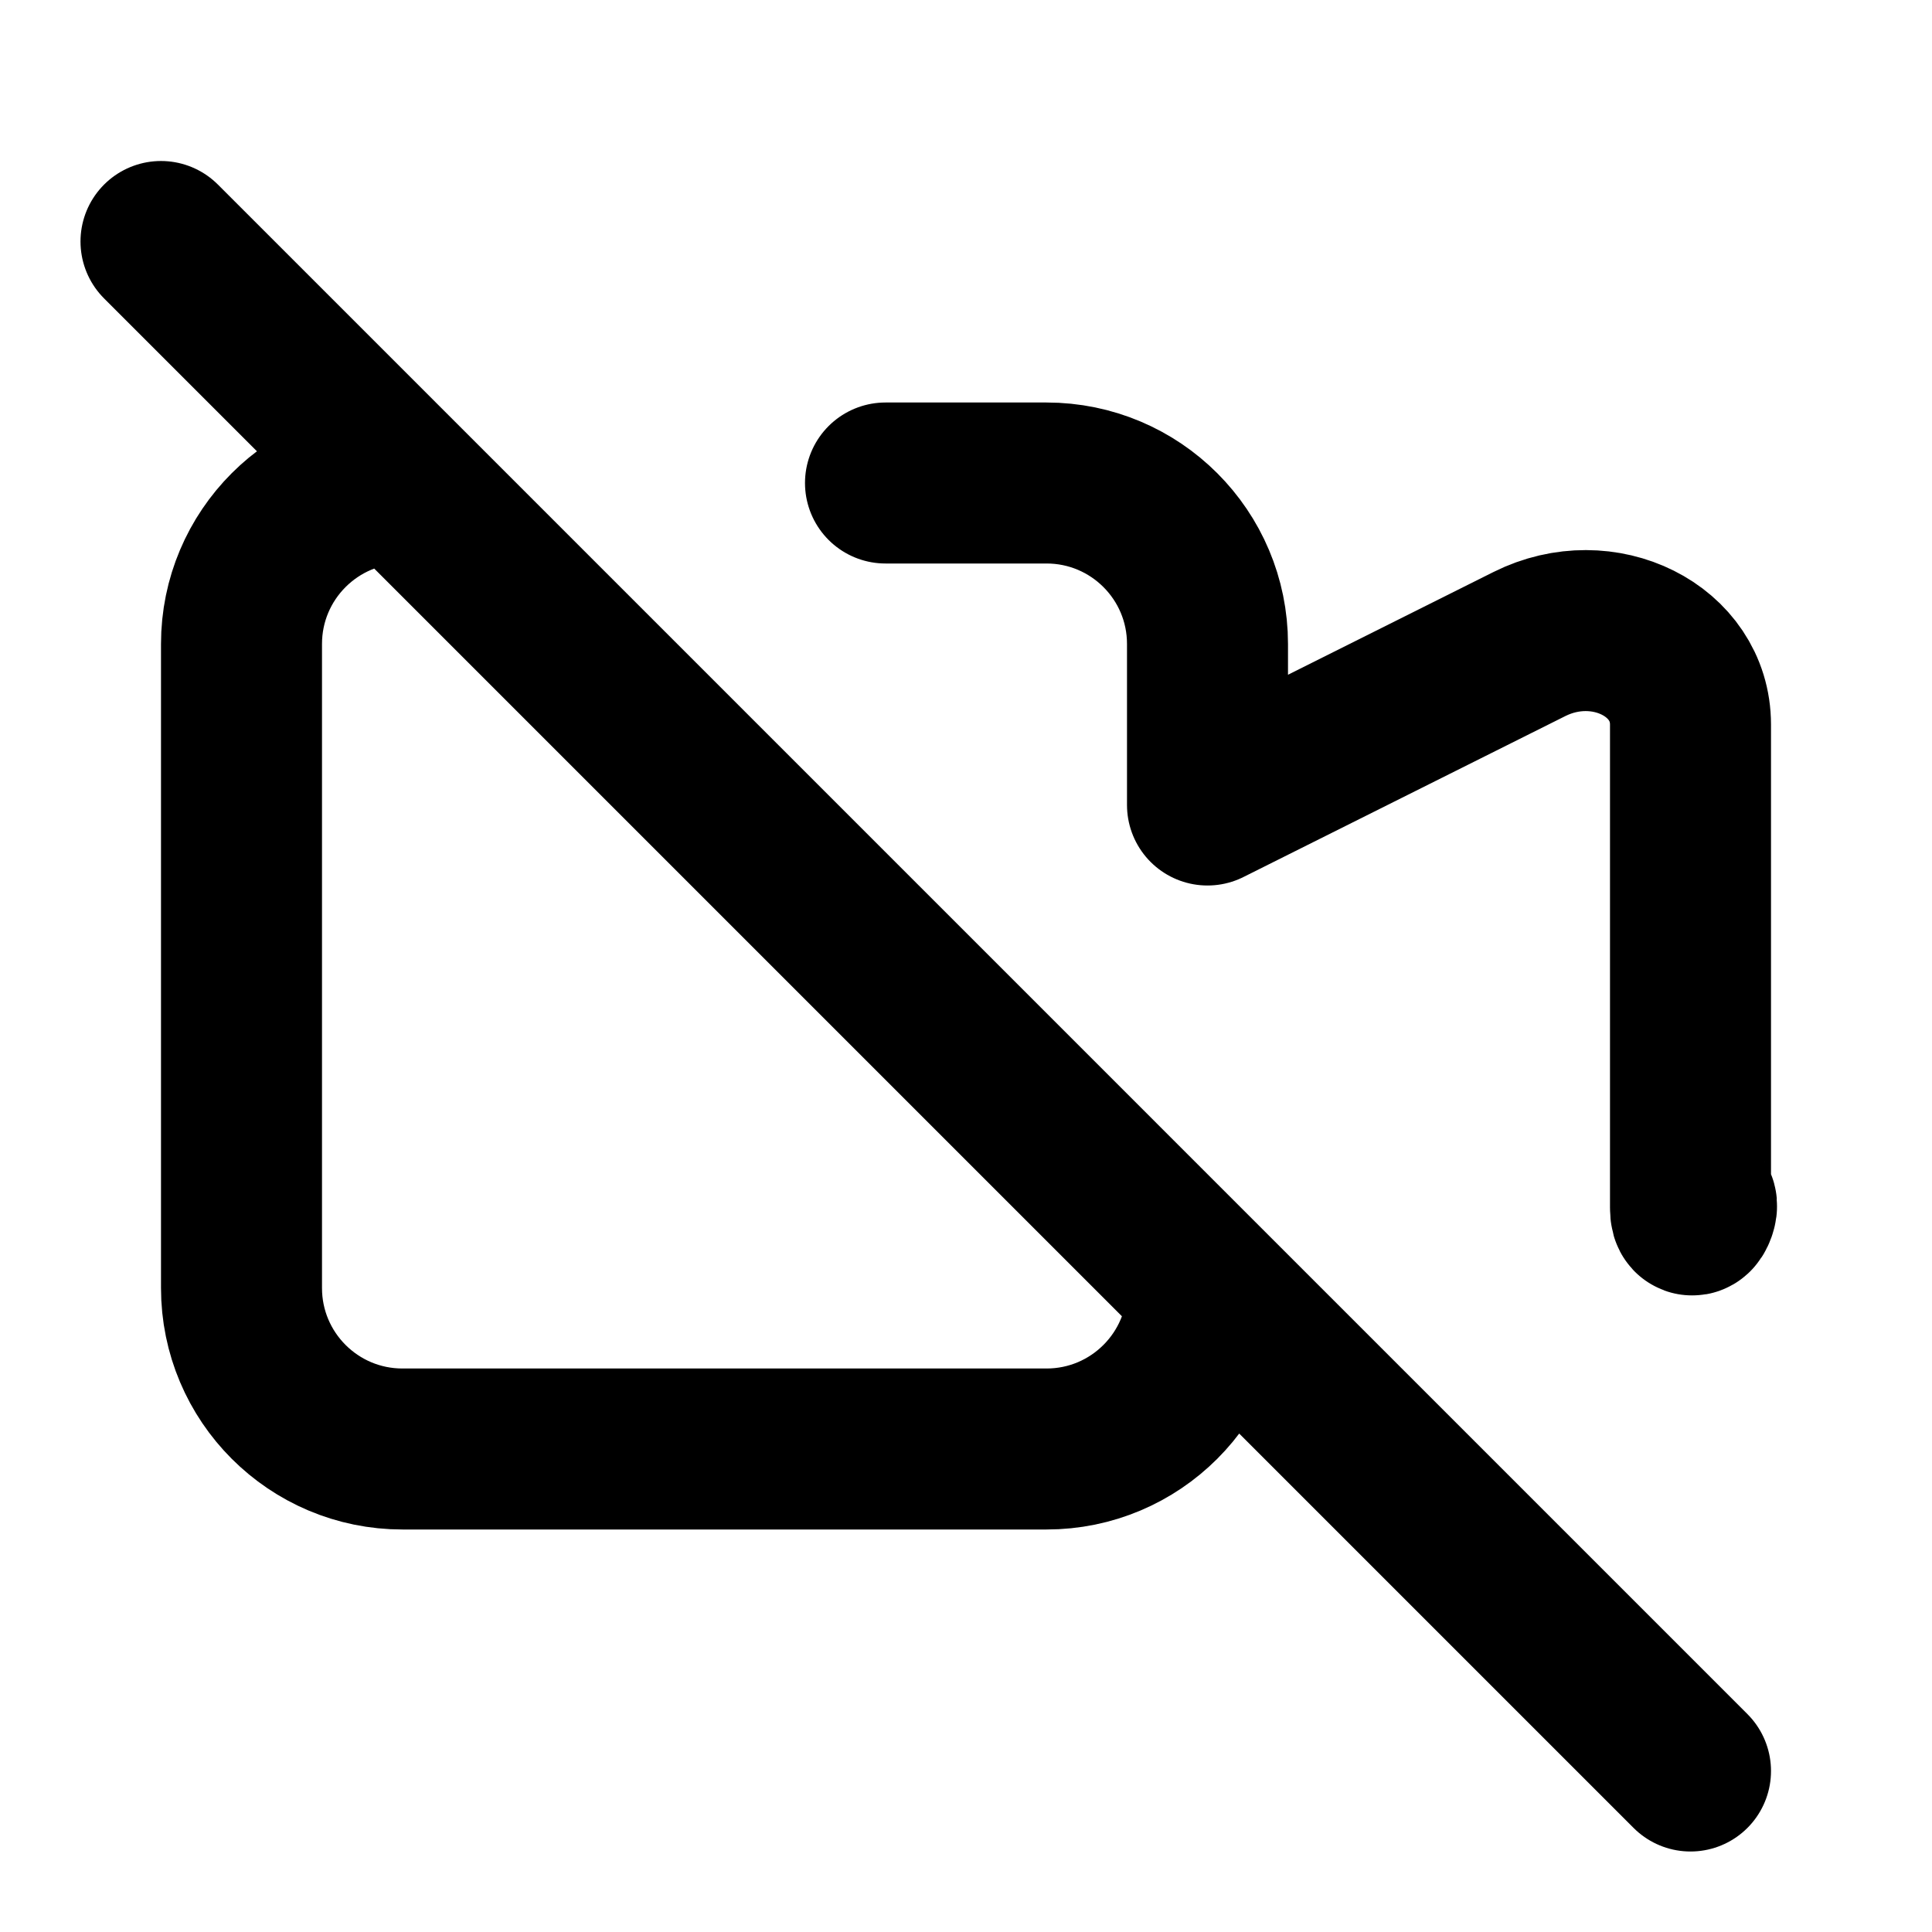
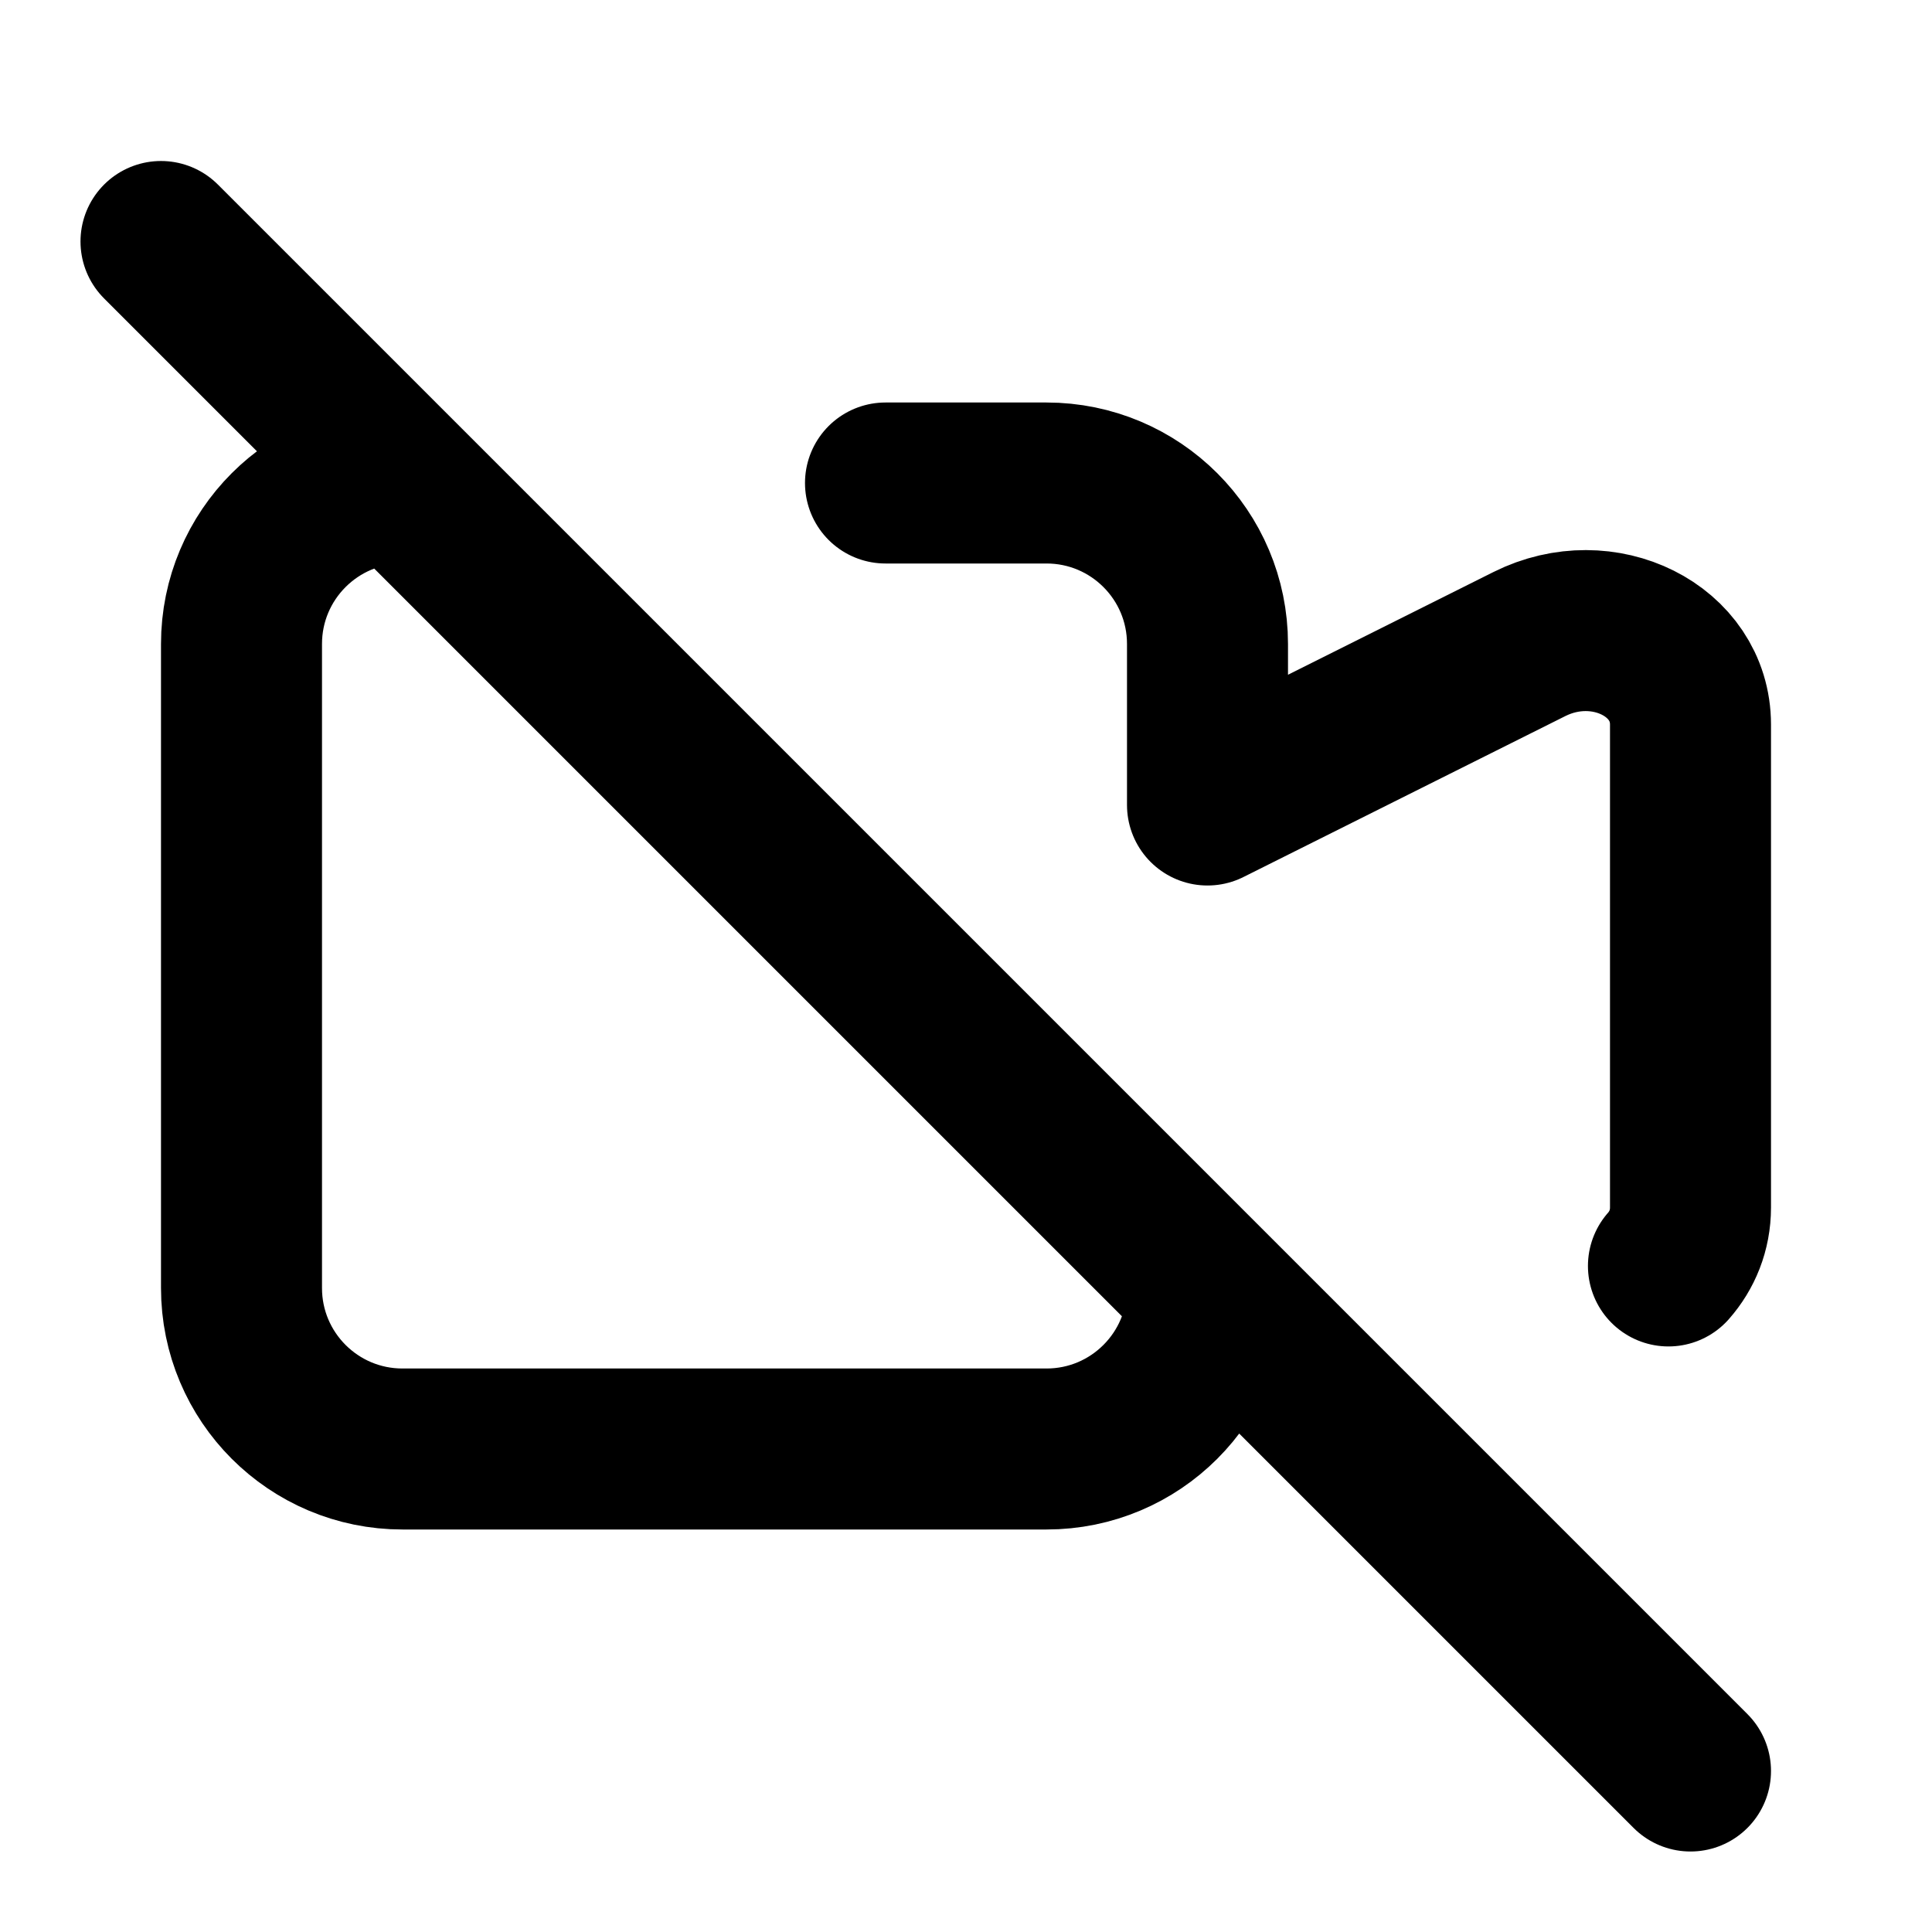
<svg xmlns="http://www.w3.org/2000/svg" width="24" height="24" viewBox="0 0 24 24" fill="none">
-   <path d="M15 16C15 17.105 14.105 18 13 18H5C3.895 18 3 17.105 3 16V8C3 6.895 3.895 6 5 6M11 6H13C14.105 6 15 6.895 15 8V10M15 10L19 8C19.919 7.541 21 8.081 21 9V15C21 15.284 21.17 14.806 21 15M2 3L21 22" stroke="currentColor" stroke-width="2" stroke-linecap="round" stroke-linejoin="round" />
+   <path d="M15 16C15 17.105 14.105 18 13 18H5C3.895 18 3 17.105 3 16V8C3 6.895 3.895 6 5 6M11 6H13C14.105 6 15 6.895 15 8V10M15 10L19 8C19.919 7.541 21 8.081 21 9V15C21 15.284 20.896 15.533 20.726 15.726M2 3L21 22" stroke="currentColor" stroke-width="2" stroke-linecap="round" stroke-linejoin="round" />
</svg>
